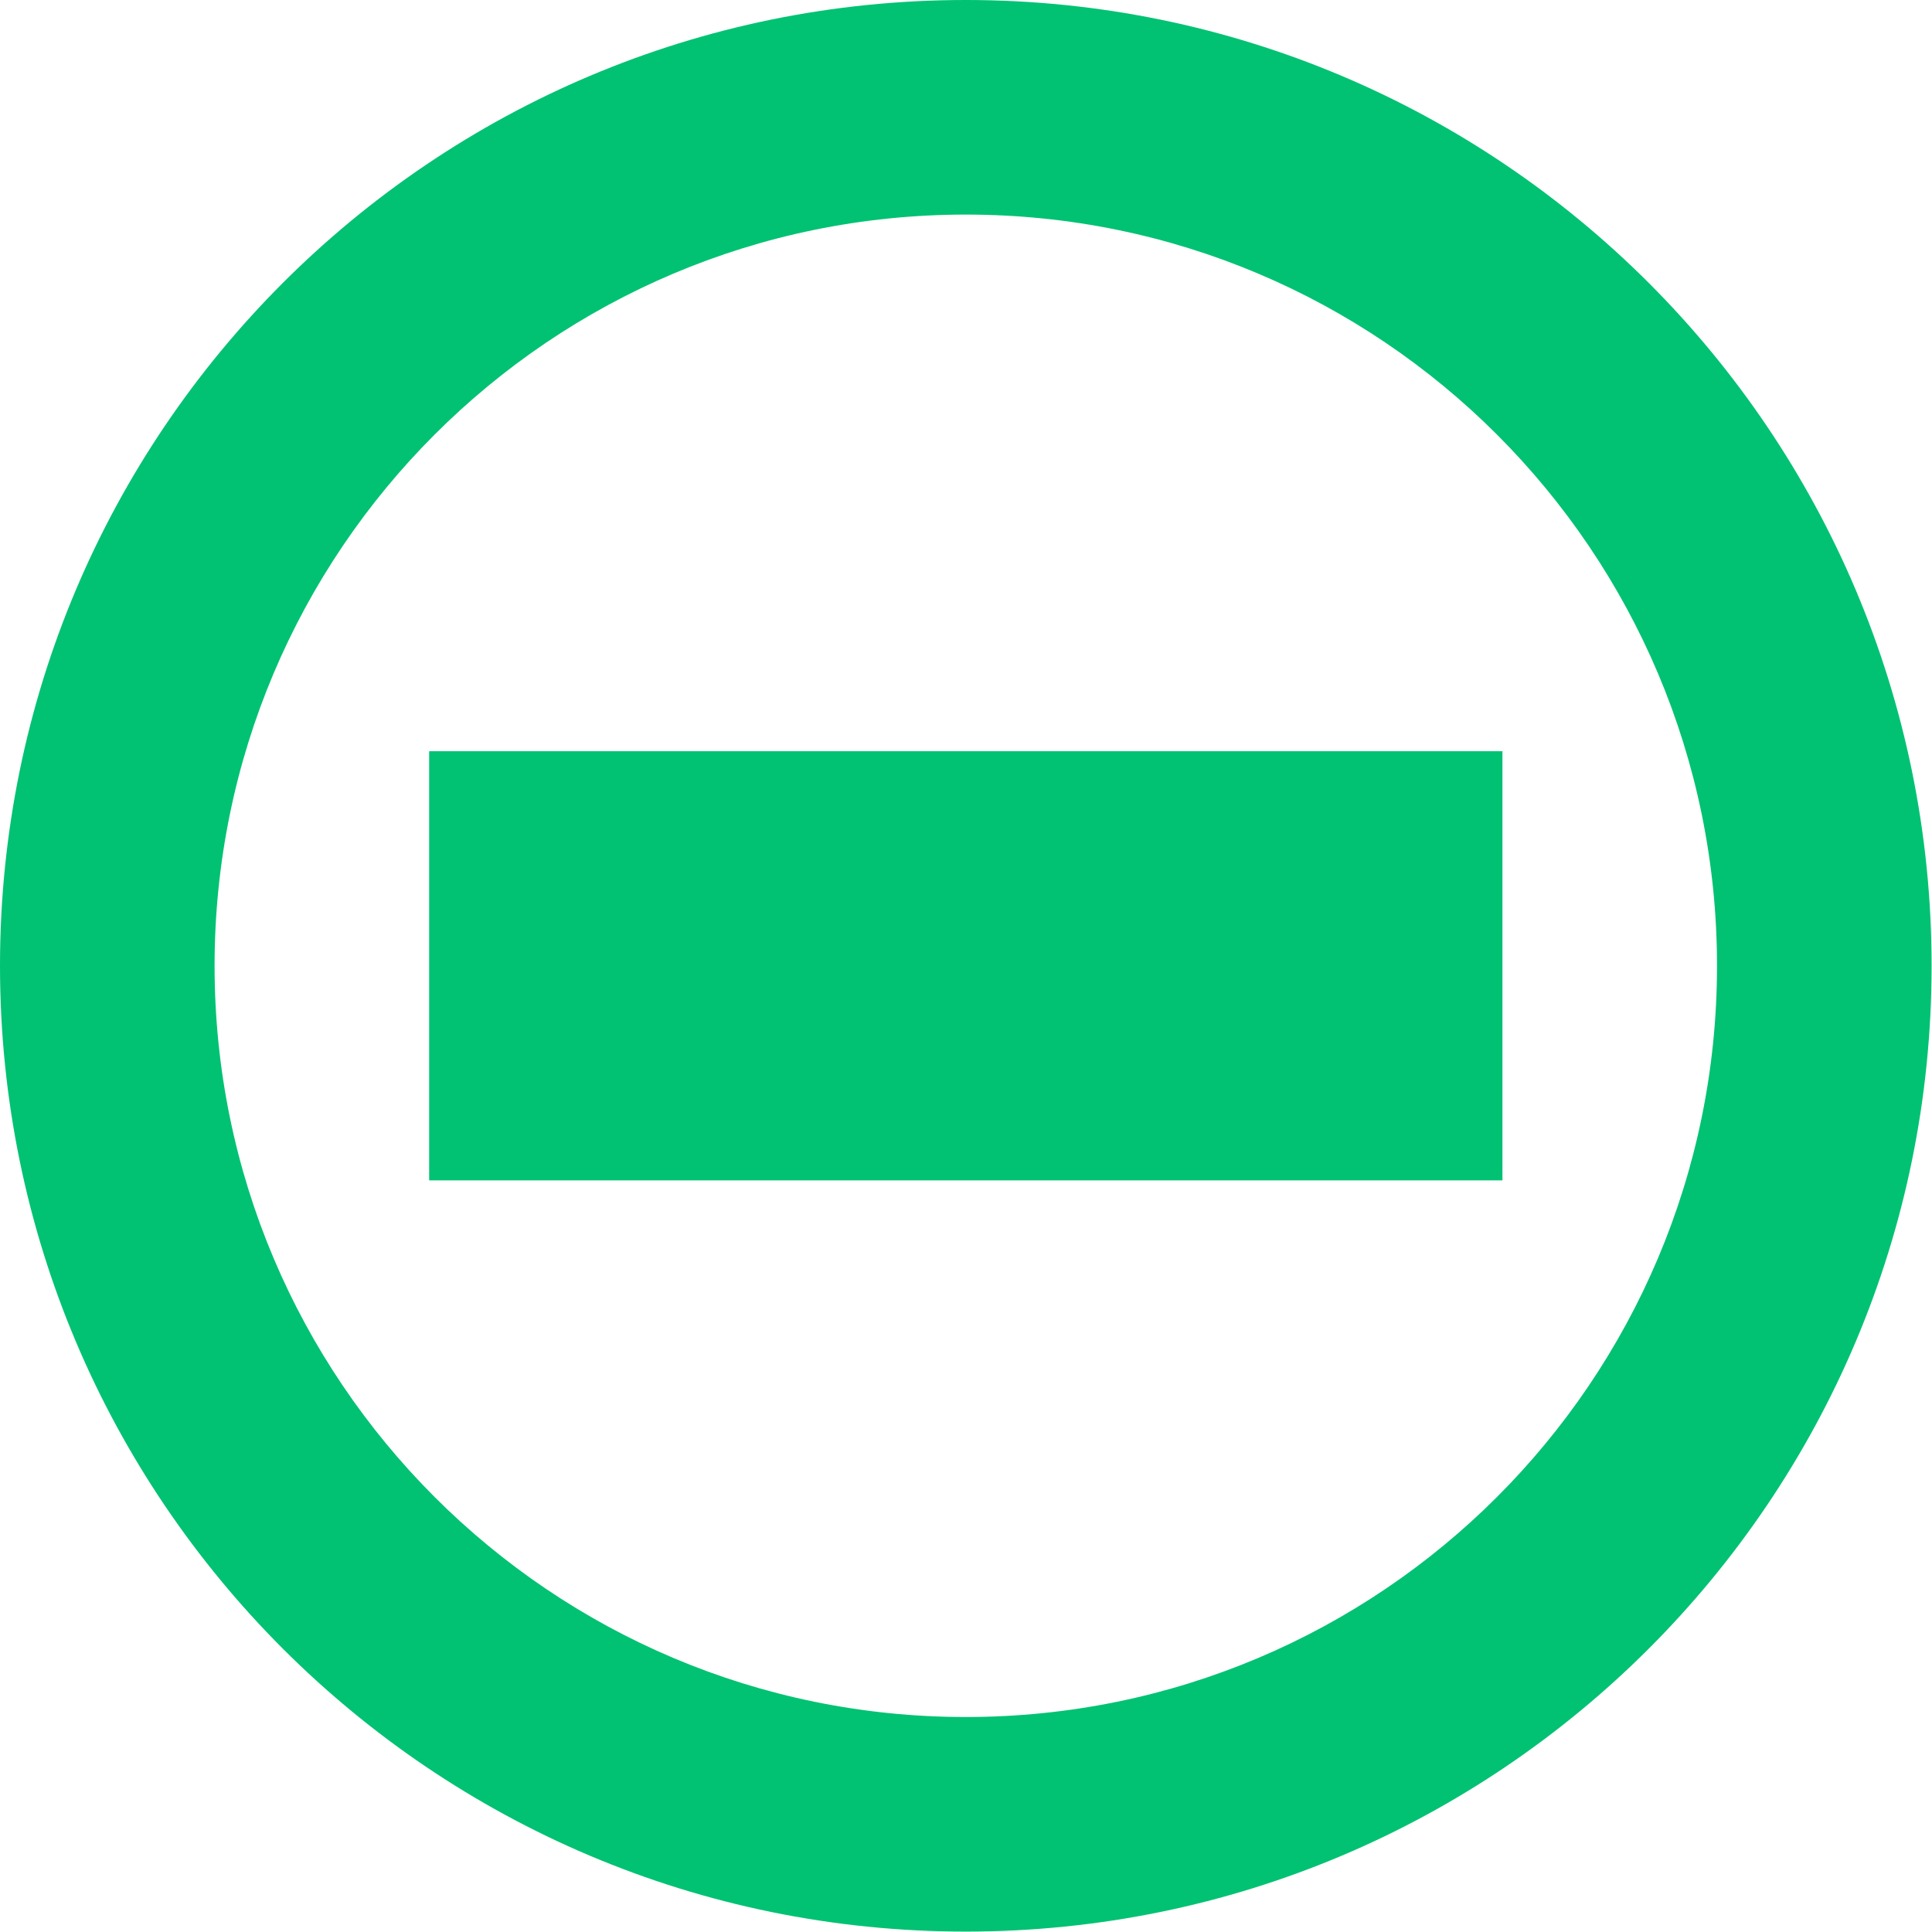
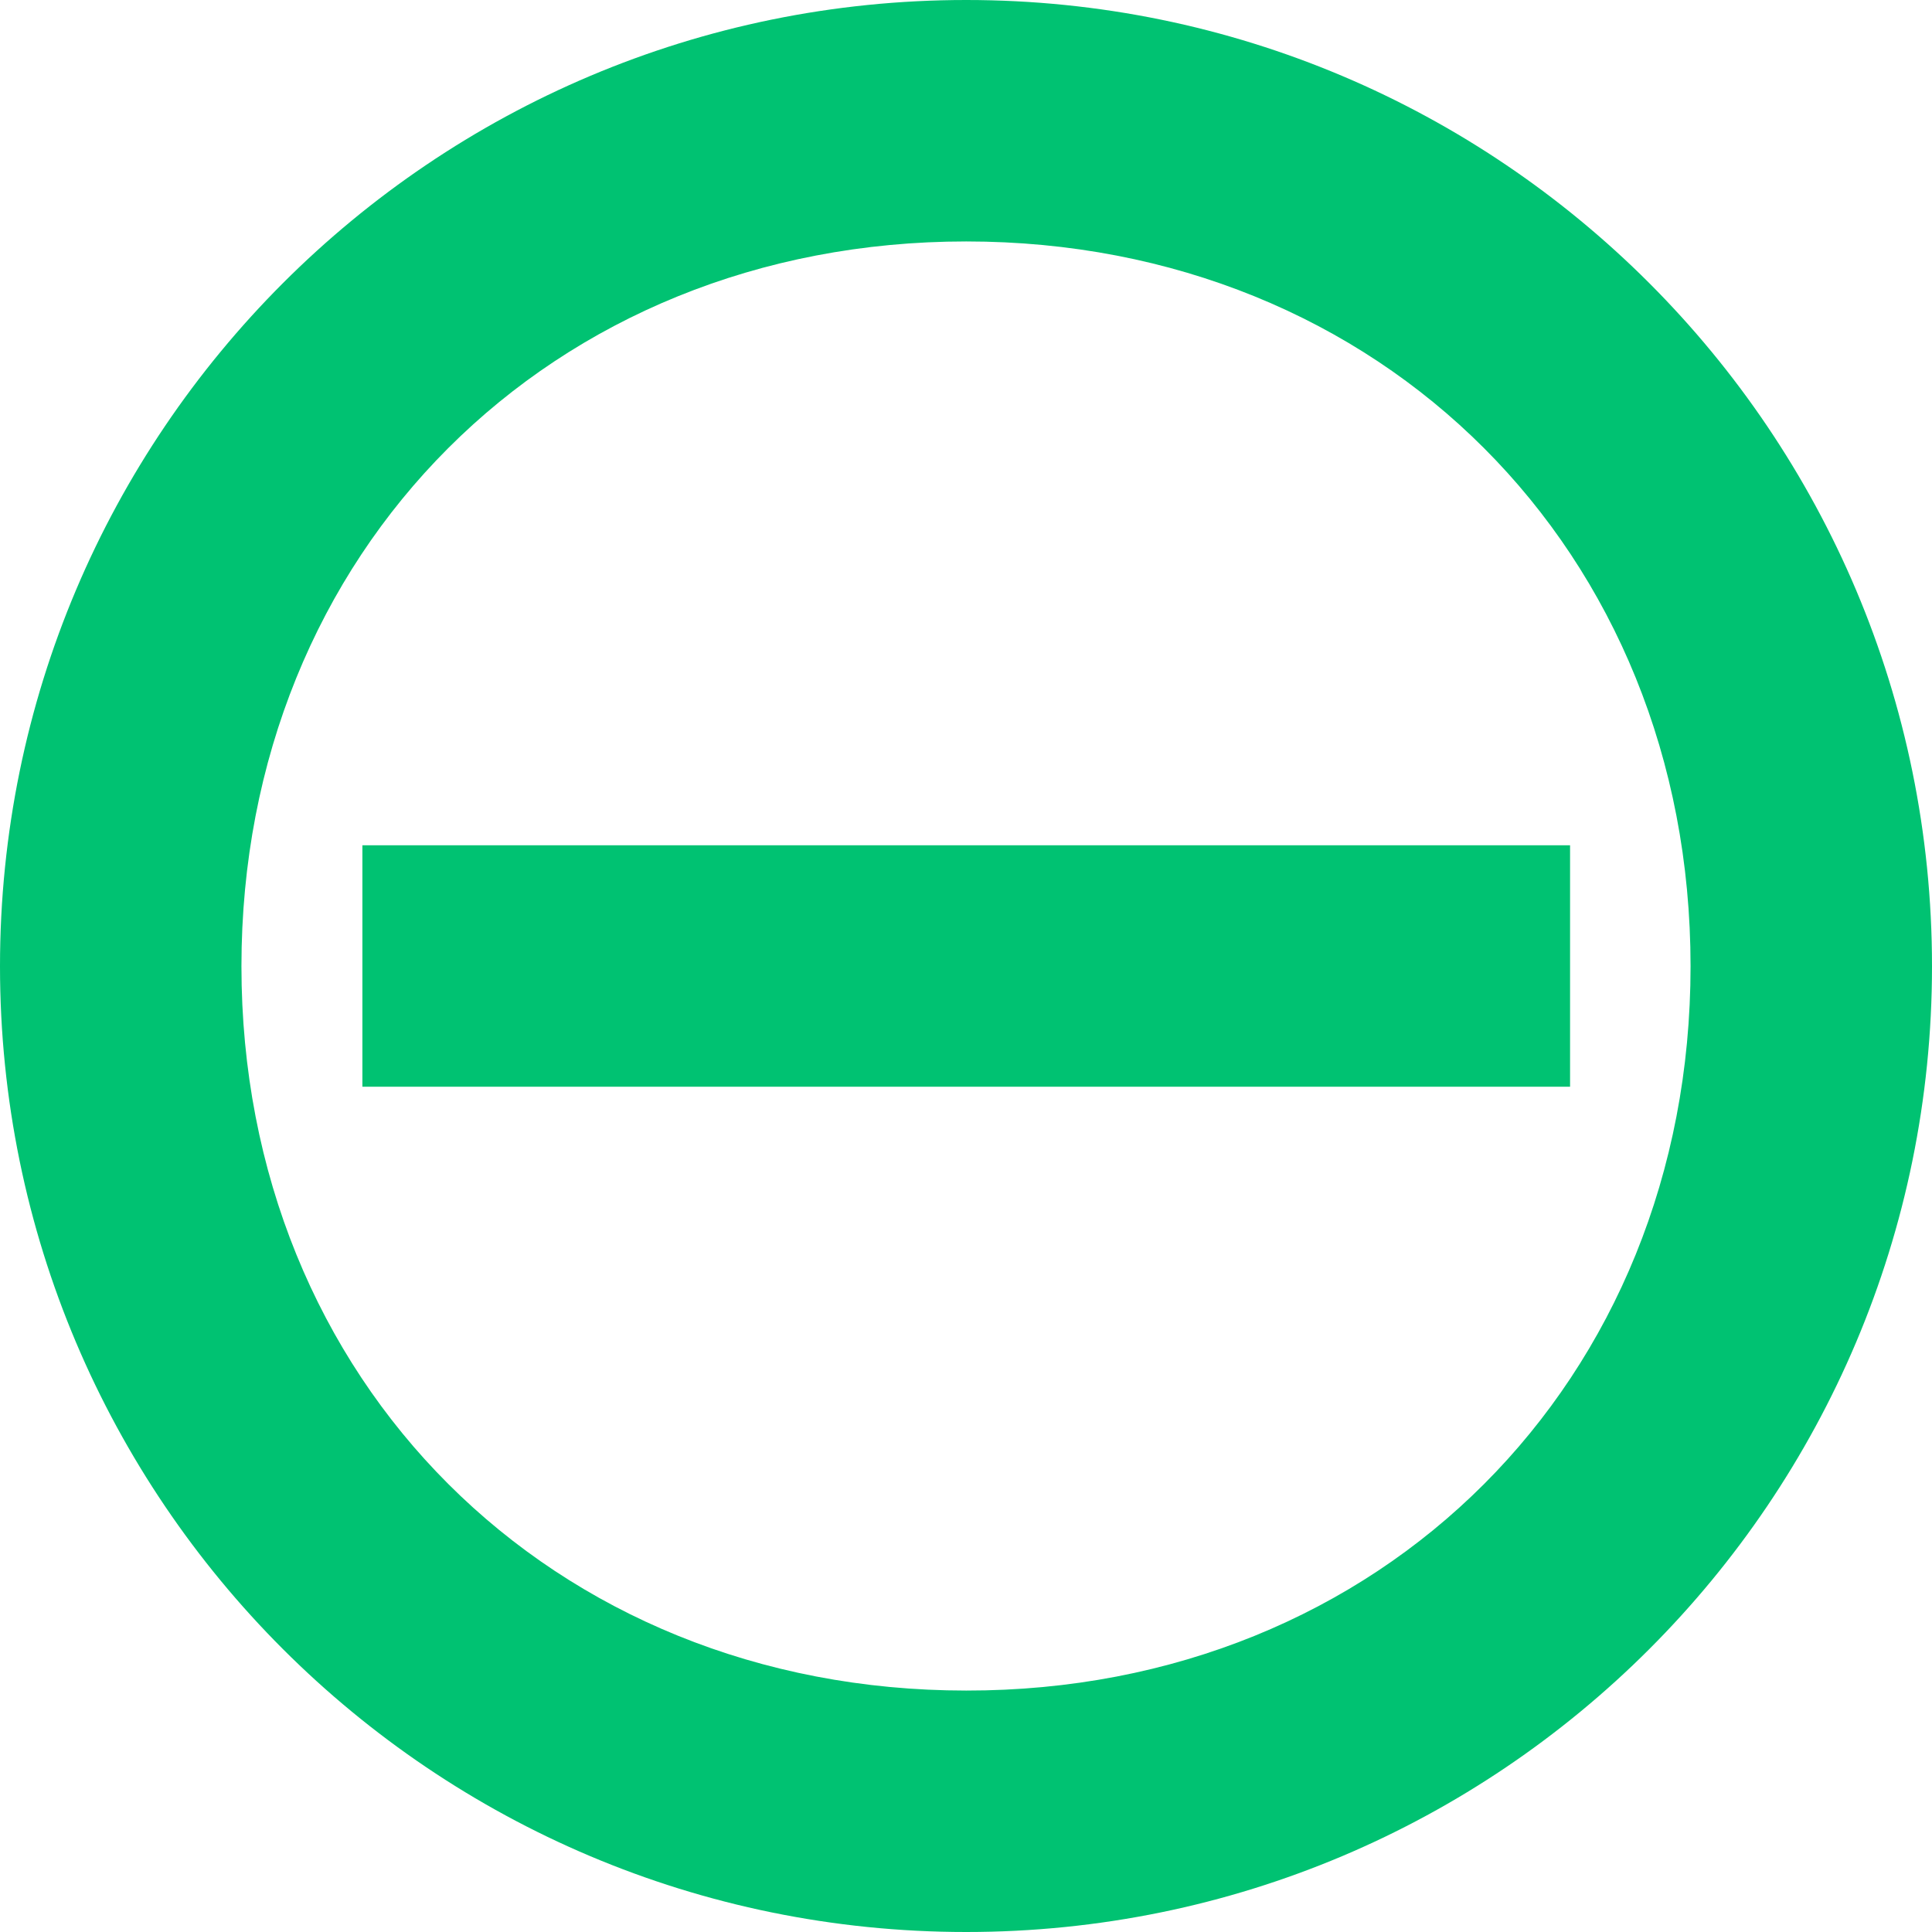
- <svg xmlns="http://www.w3.org/2000/svg" width="18" height="18" viewBox="0 0 4.763 4.763" version="1.1" id="svg8">
+ <svg xmlns="http://www.w3.org/2000/svg" width="16" height="16" viewBox="0 0 4.233 4.233" version="1.1" id="svg8">
  <defs id="defs2" />
-   <path style="opacity:1;fill:#00c272;fill-opacity:1;stroke:none;stroke-width:0.163;stroke-linejoin:round;stroke-miterlimit:4;stroke-dasharray:none;stroke-dashoffset:0;stroke-opacity:1;paint-order:stroke fill markers" d="M 2.381,-2.9166667e-8 A 2.381,2.381 0 0 0 0,2.381 a 2.381,2.381 0 0 0 2.381,2.381 2.381,2.381 0 0 0 2.381,-2.381 A 2.381,2.381 0 0 0 2.381,-2.9166667e-8 Z m 0,0.529 A 1.852,1.852 0 0 1 4.233,2.381 1.852,1.852 0 0 1 2.381,4.233 1.852,1.852 0 0 1 0.529,2.381 1.852,1.852 0 0 1 2.381,0.529 Z" id="path816-3" />
-   <path style="opacity:1;fill:#00c272;fill-opacity:1;stroke:none;stroke-width:0.068;stroke-linejoin:round;stroke-miterlimit:4;stroke-dasharray:none;stroke-dashoffset:0;stroke-opacity:1;paint-order:stroke fill markers" d="M 1.058,1.852 H 3.704 V 2.91 H 1.058 Z" id="rect891" />
+   <path style="opacity:1;fill:#00c272;fill-opacity:1;stroke:none;stroke-width:0.145;stroke-linejoin:round;stroke-miterlimit:4;stroke-dasharray:none;stroke-dashoffset:0;stroke-opacity:1;paint-order:stroke fill markers" d="M 2.117,0 C 0.948,5.522847e-8 5.522847e-8,0.948 0,2.117 5.5228469e-8,3.286 0.948,4.233 2.117,4.233 3.286,4.233 4.233,3.286 4.233,2.117 4.233,0.948 3.286,5.522847e-8 2.117,0 Z m 0,0.529 c 0.909,-5e-8 1.587,0.678 1.587,1.588 0,0.909 -0.678,1.588 -1.587,1.587 -0.909,0 -1.588,-0.678 -1.588,-1.587 5e-8,-0.909 0.678,-1.588 1.588,-1.588 z" id="path816-3" />
+   <path style="opacity:1;fill:#00c272;fill-opacity:1;stroke:none;stroke-width:0.048;stroke-linejoin:round;stroke-miterlimit:4;stroke-dasharray:none;stroke-dashoffset:0;stroke-opacity:1;paint-order:stroke fill markers" d="M 0.794,1.852 H 3.44 V 2.381 H 0.794 Z" id="rect891" />
</svg>
